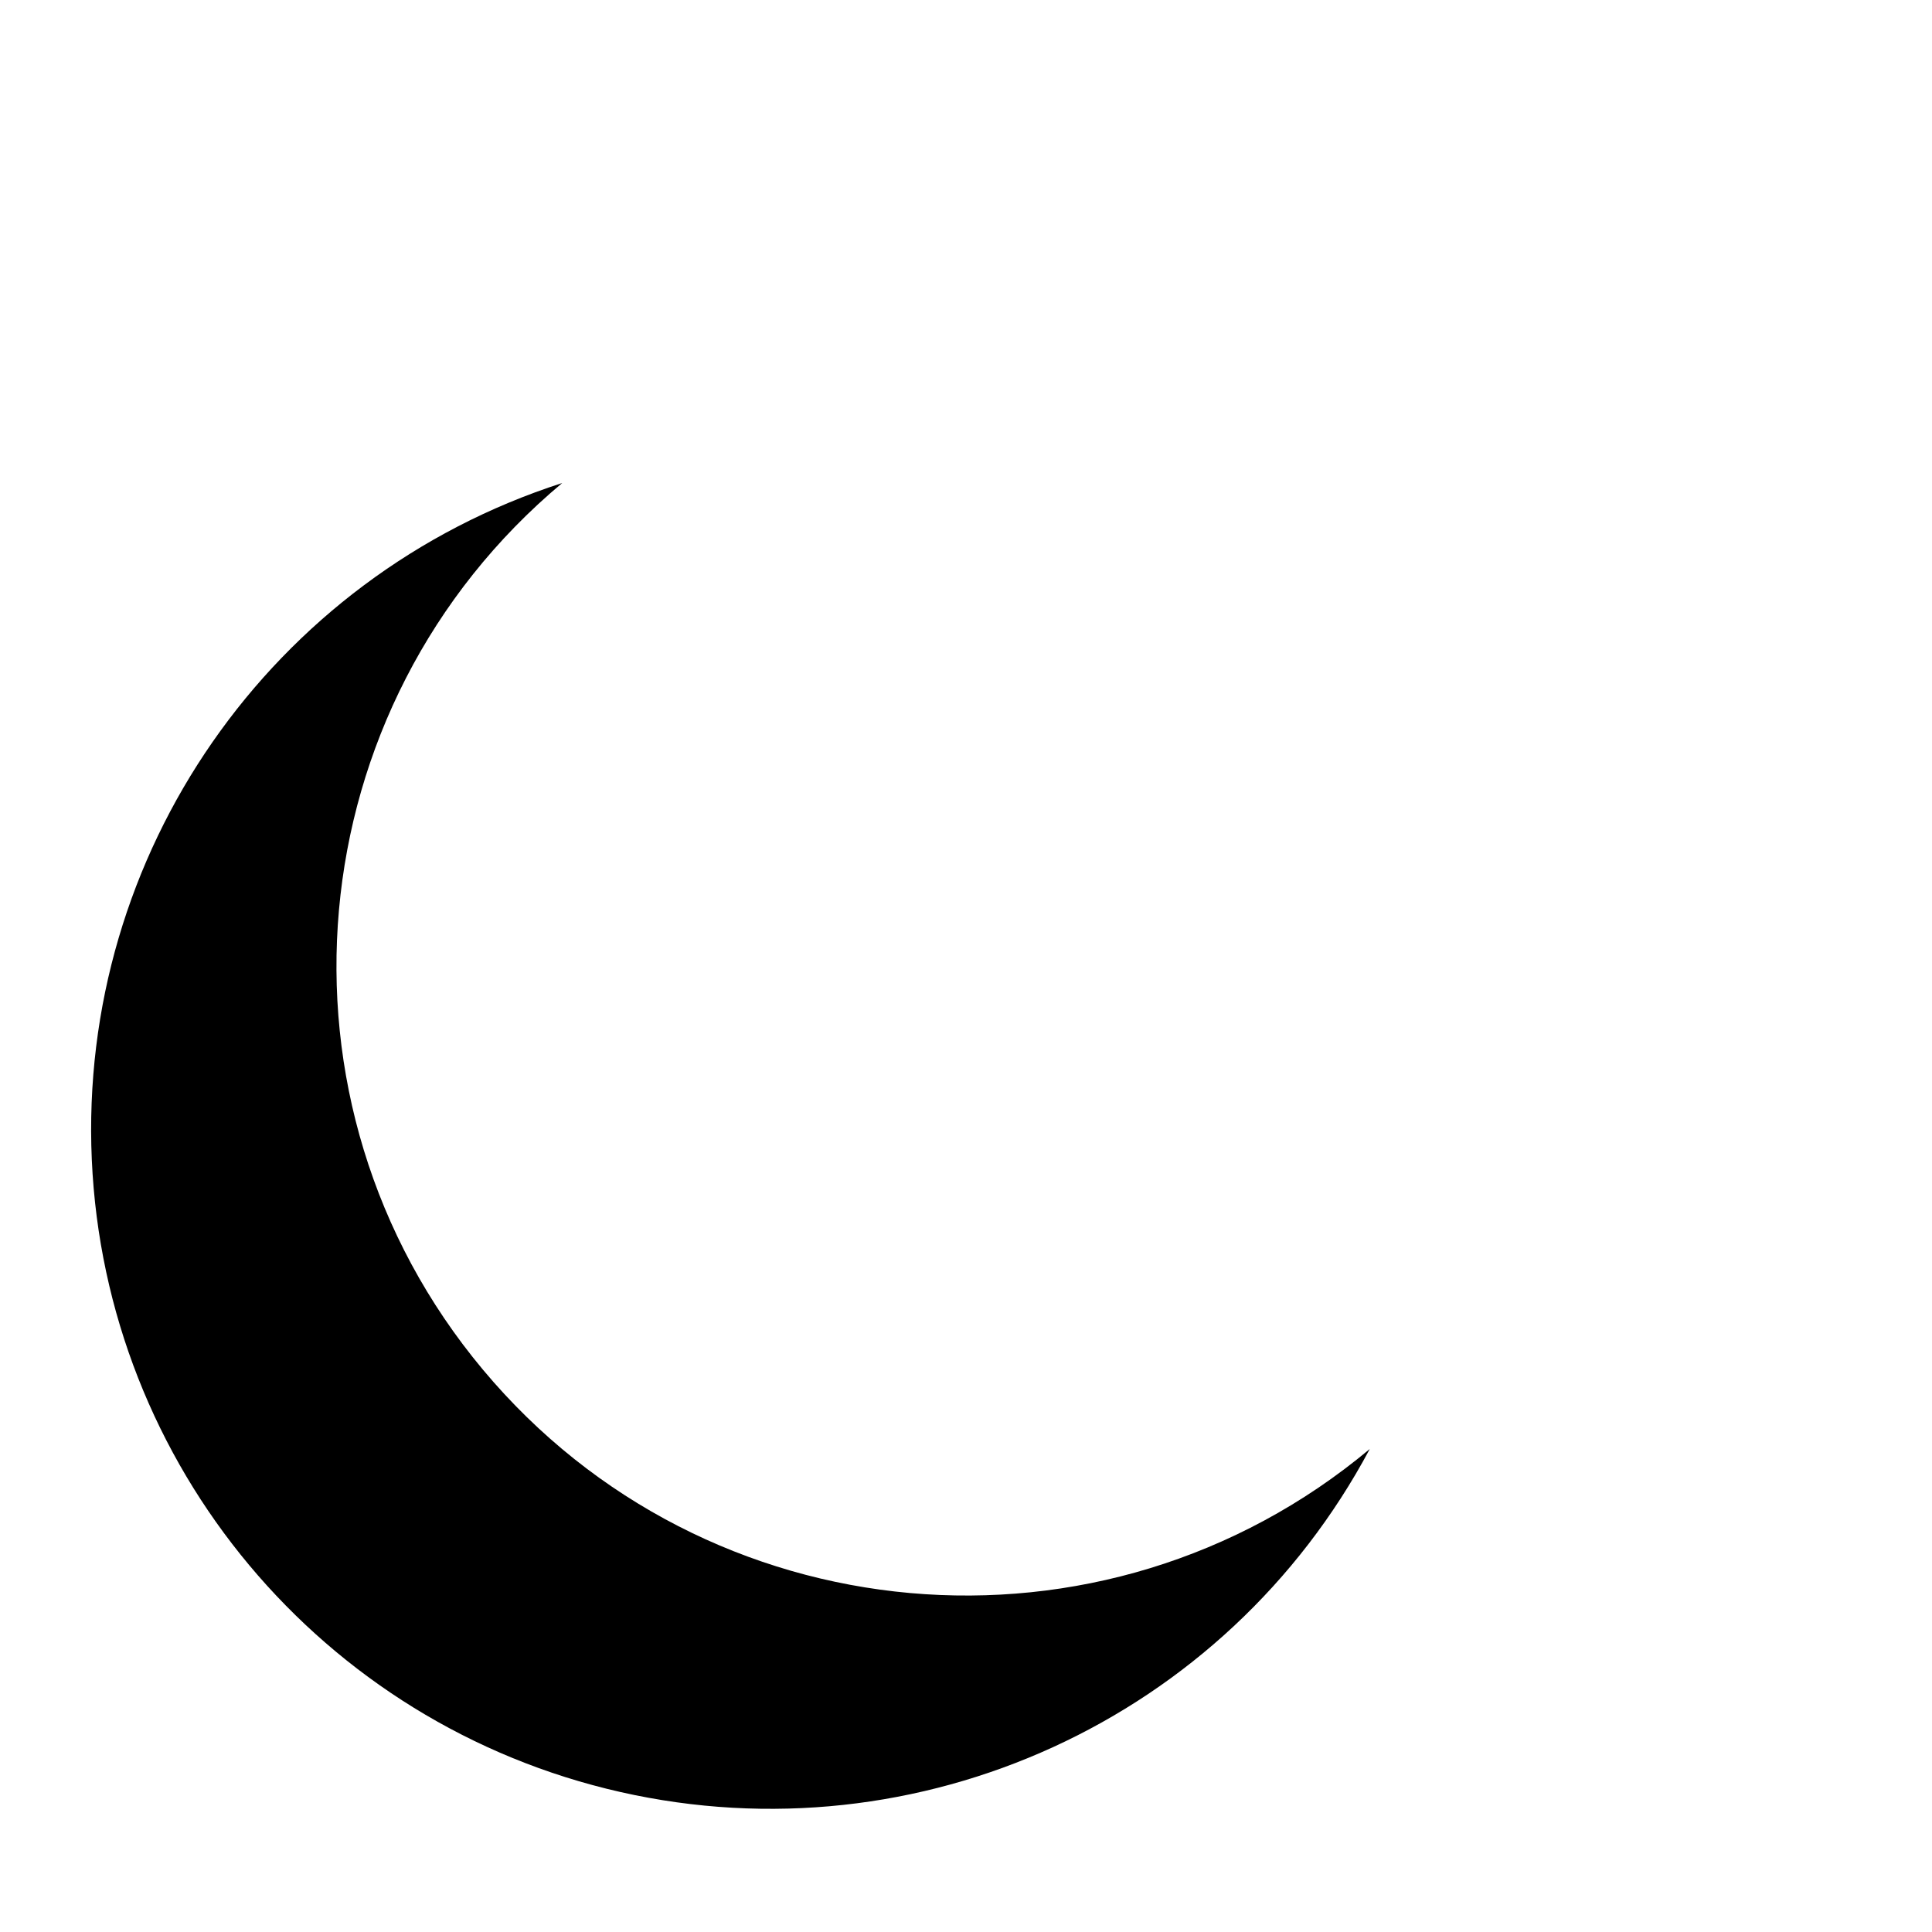
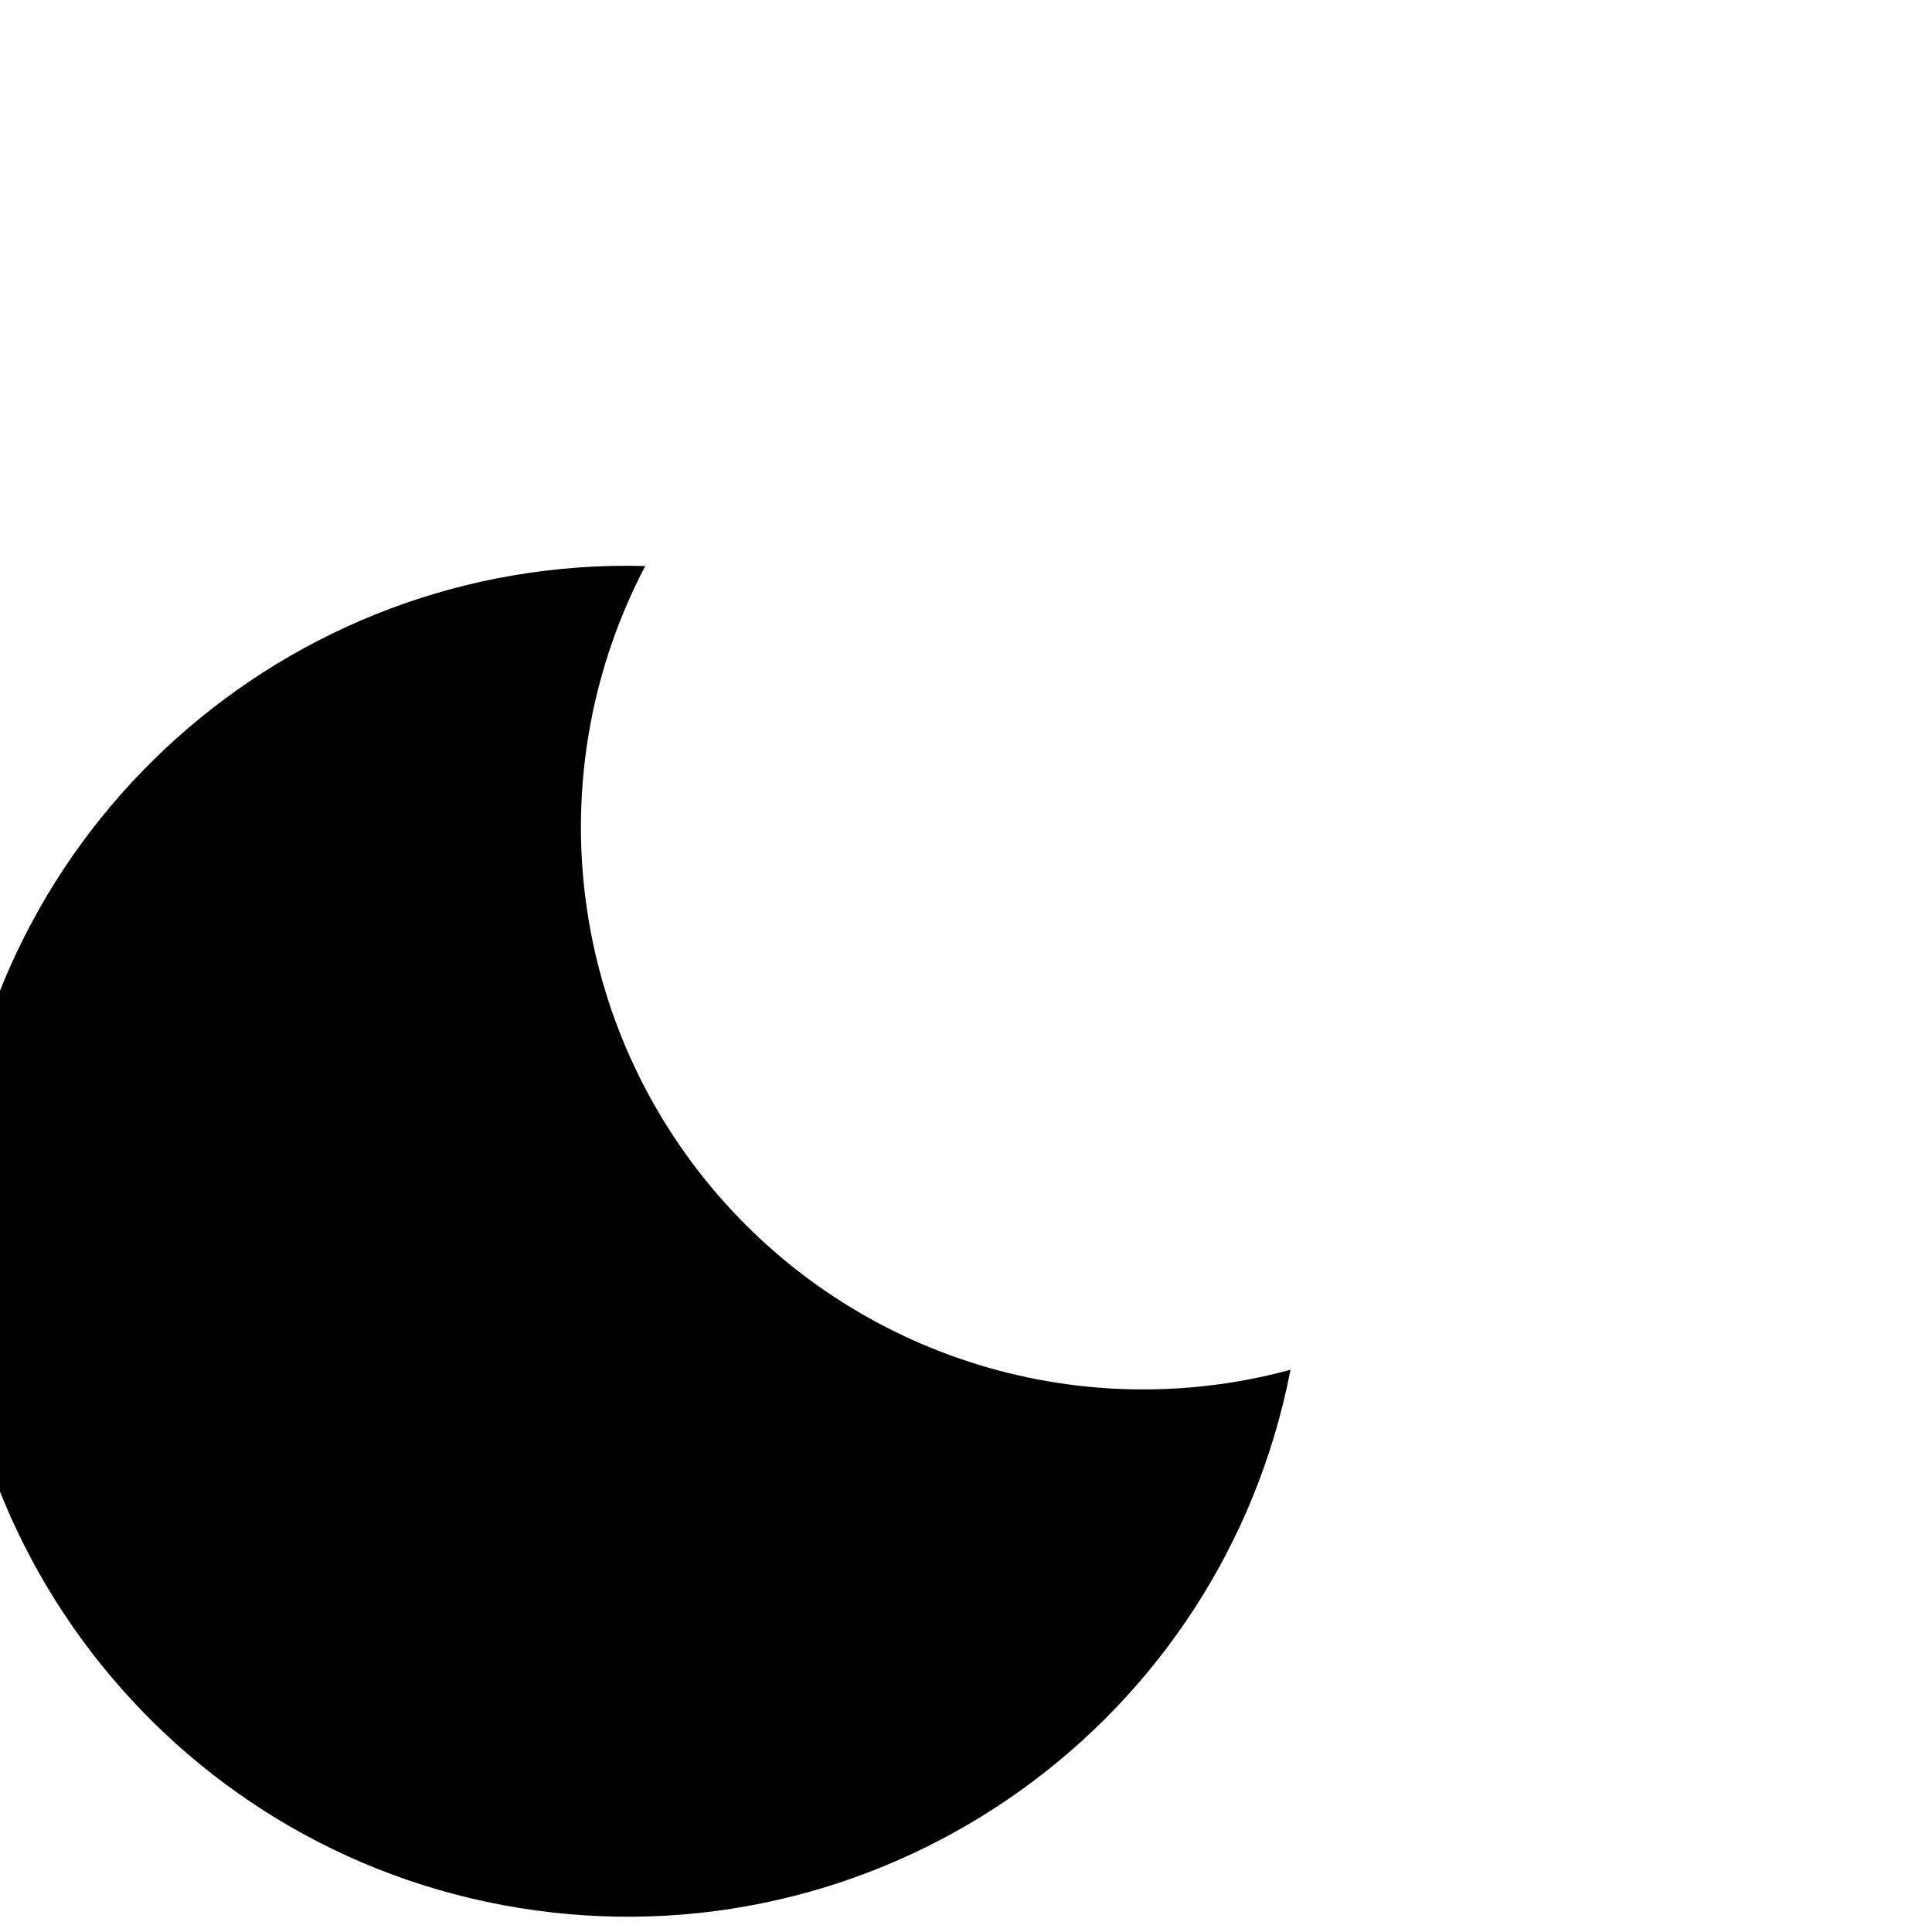
<svg xmlns="http://www.w3.org/2000/svg" viewBox="0 0 512 512">
-   <path d="M149 128 A180 180 0 1 0 363 384 A140 140 0 0 1 149 128 Z" fill="currentColor" stroke="currentColor" stroke-width="0" stroke-linecap="round" stroke-linejoin="round" />
+   <path d="M171 150 A179 179 0 1 0 342 363 A149 149 0 0 1 171 150 Z" fill="currentColor" stroke="currentColor" stroke-width="0" stroke-linecap="round" stroke-linejoin="round" />
</svg>
